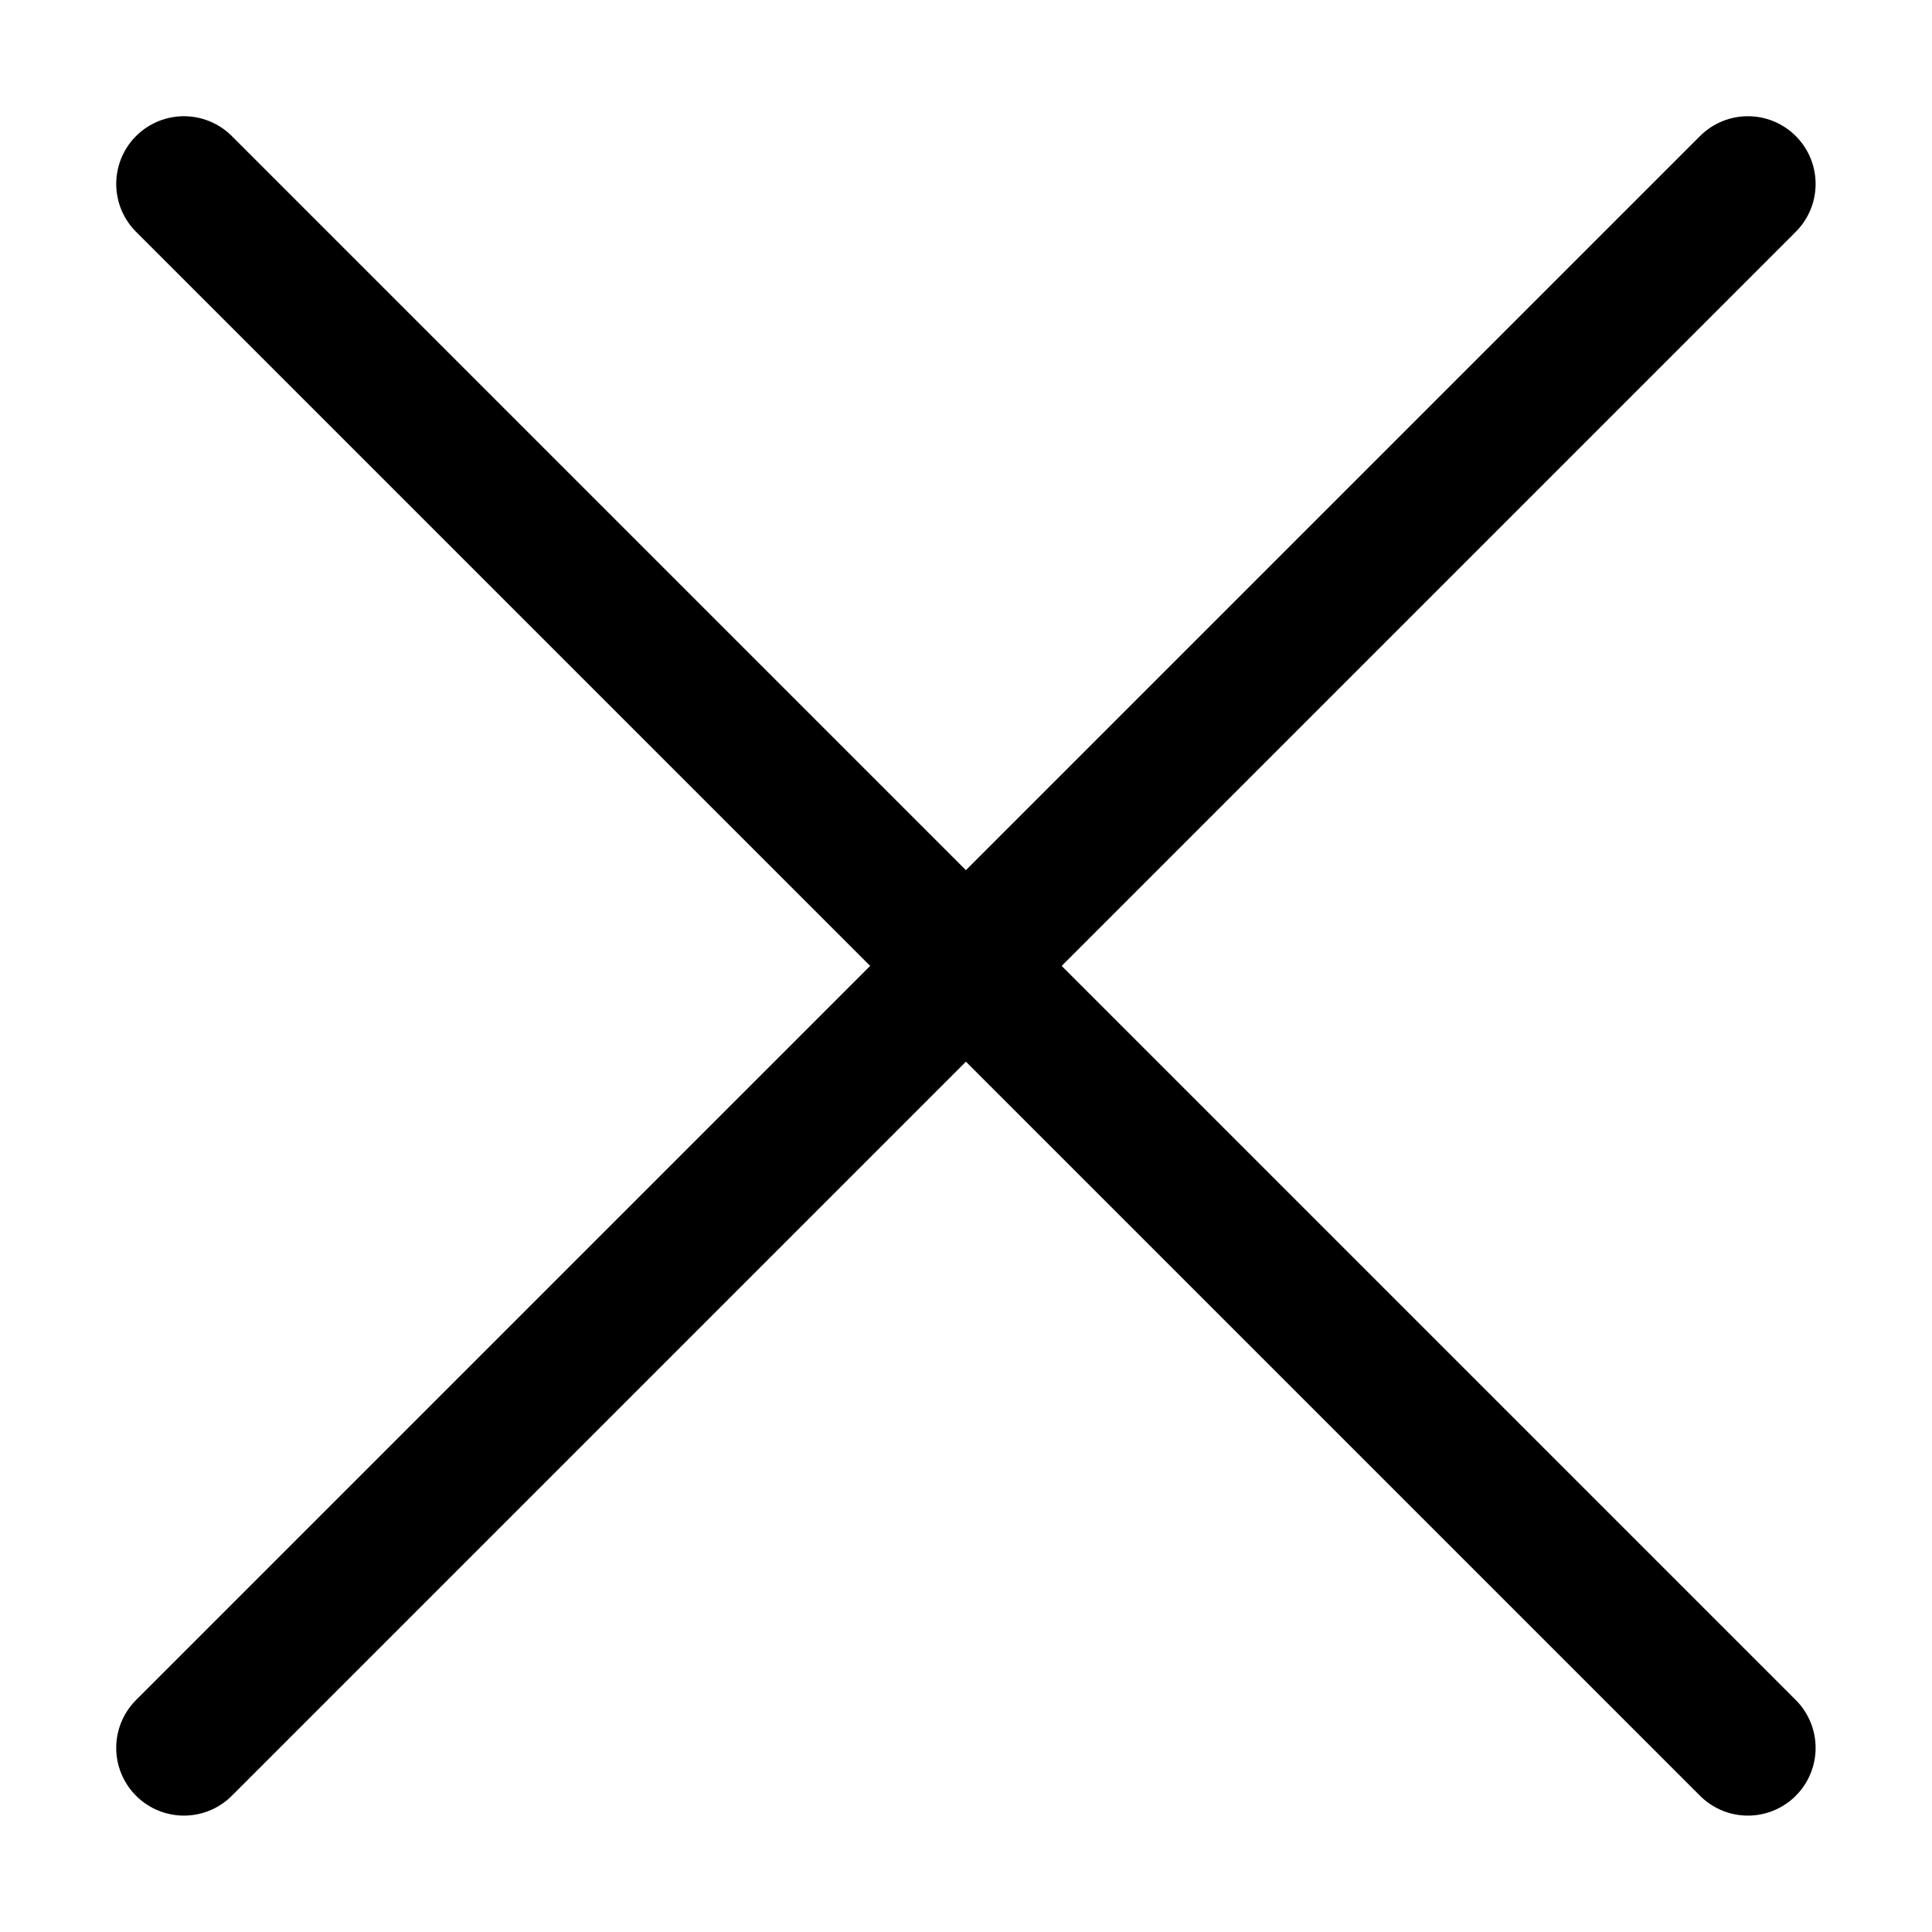
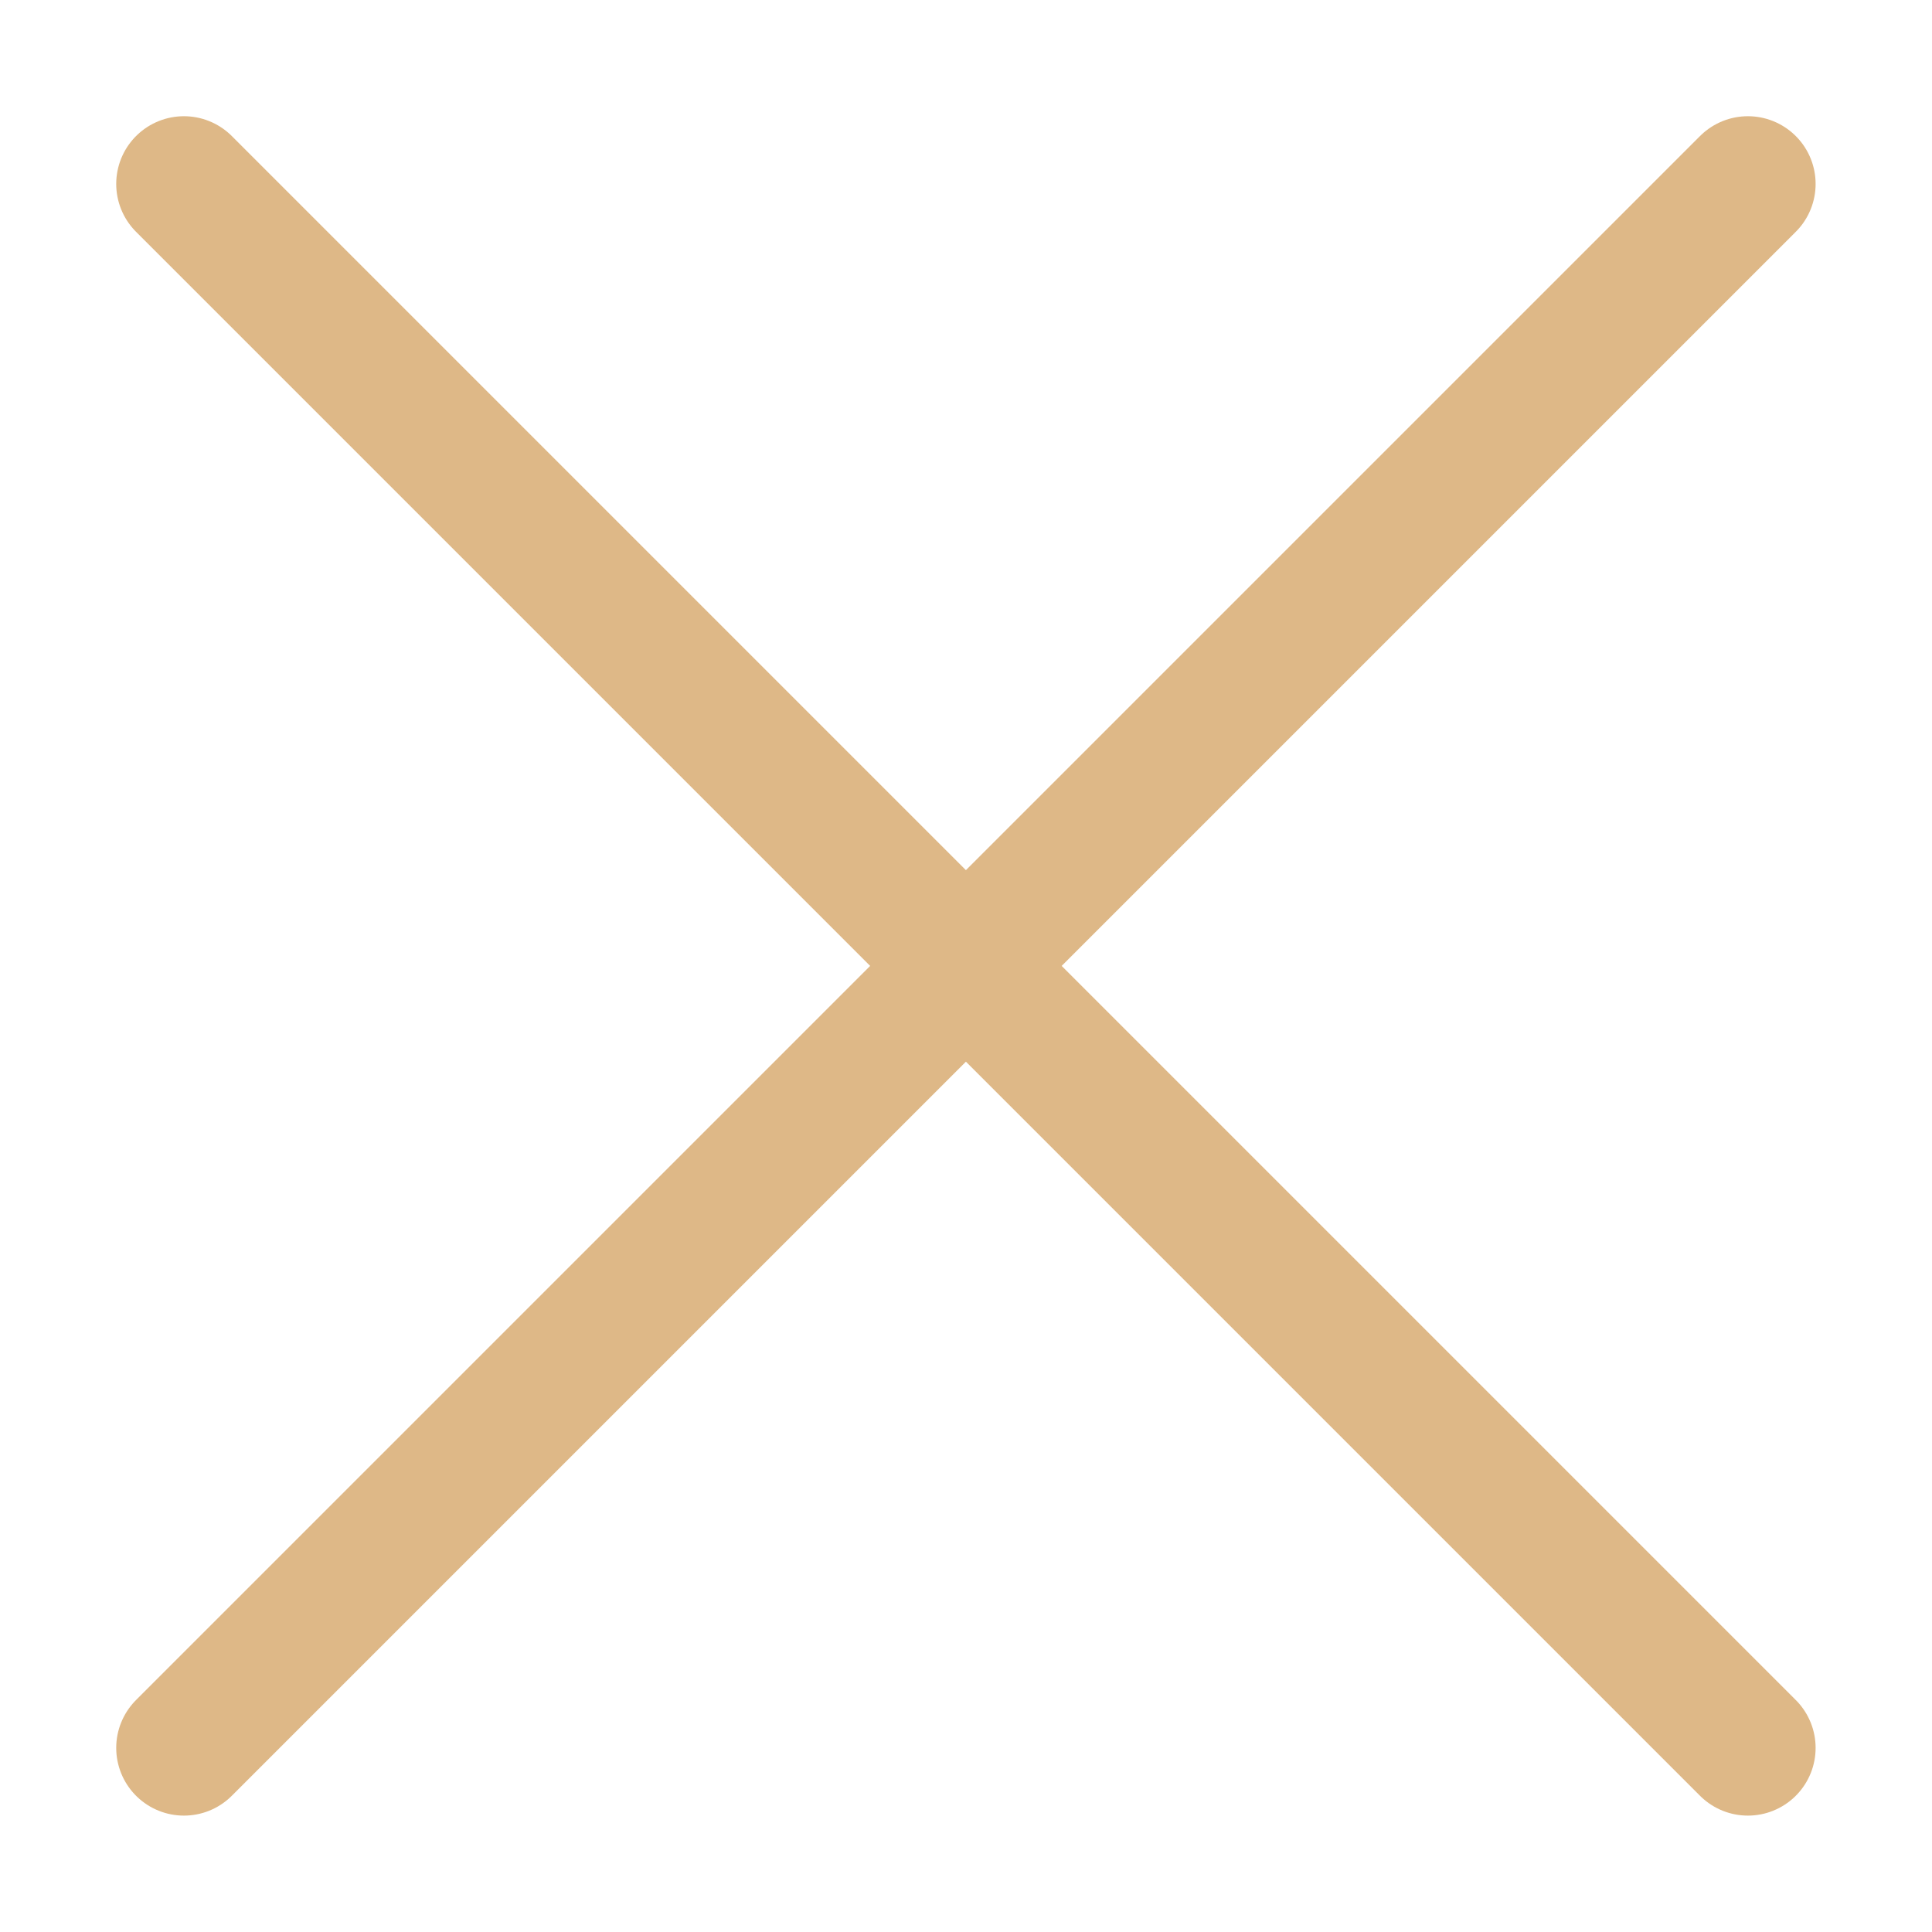
- <svg xmlns="http://www.w3.org/2000/svg" width="42" height="42" viewBox="0 0 11.113 11.113" version="1.1" id="svg248">
+ <svg xmlns="http://www.w3.org/2000/svg" width="100%" height="100%" viewBox="0 0 11.113 11.113" version="1.1" id="svg248">
  <defs id="defs245" />
  <g id="layer1">
-     <path style="fill:none;stroke:#000000;stroke-width:0.779;stroke-linecap:round;stroke-linejoin:round;stroke-dasharray:none" d="M 1.058,1.058 10.054,10.054" id="path1397" />
-     <path style="fill:none;stroke:#000000;stroke-width:0.779;stroke-linecap:round;stroke-linejoin:round;stroke-dasharray:none" d="M 1.058,10.054 10.054,1.058" id="path1762" />
+     <path style="fill:none;stroke:#DEB887;stroke-width:0.779;stroke-linecap:round;stroke-linejoin:round;stroke-dasharray:none" d="M 1.058,1.058 10.054,10.054" id="path1397" />
+     <path style="fill:none;stroke:#DEB887;stroke-width:0.779;stroke-linecap:round;stroke-linejoin:round;stroke-dasharray:none" d="M 1.058,10.054 10.054,1.058" id="path1762" />
  </g>
</svg>
